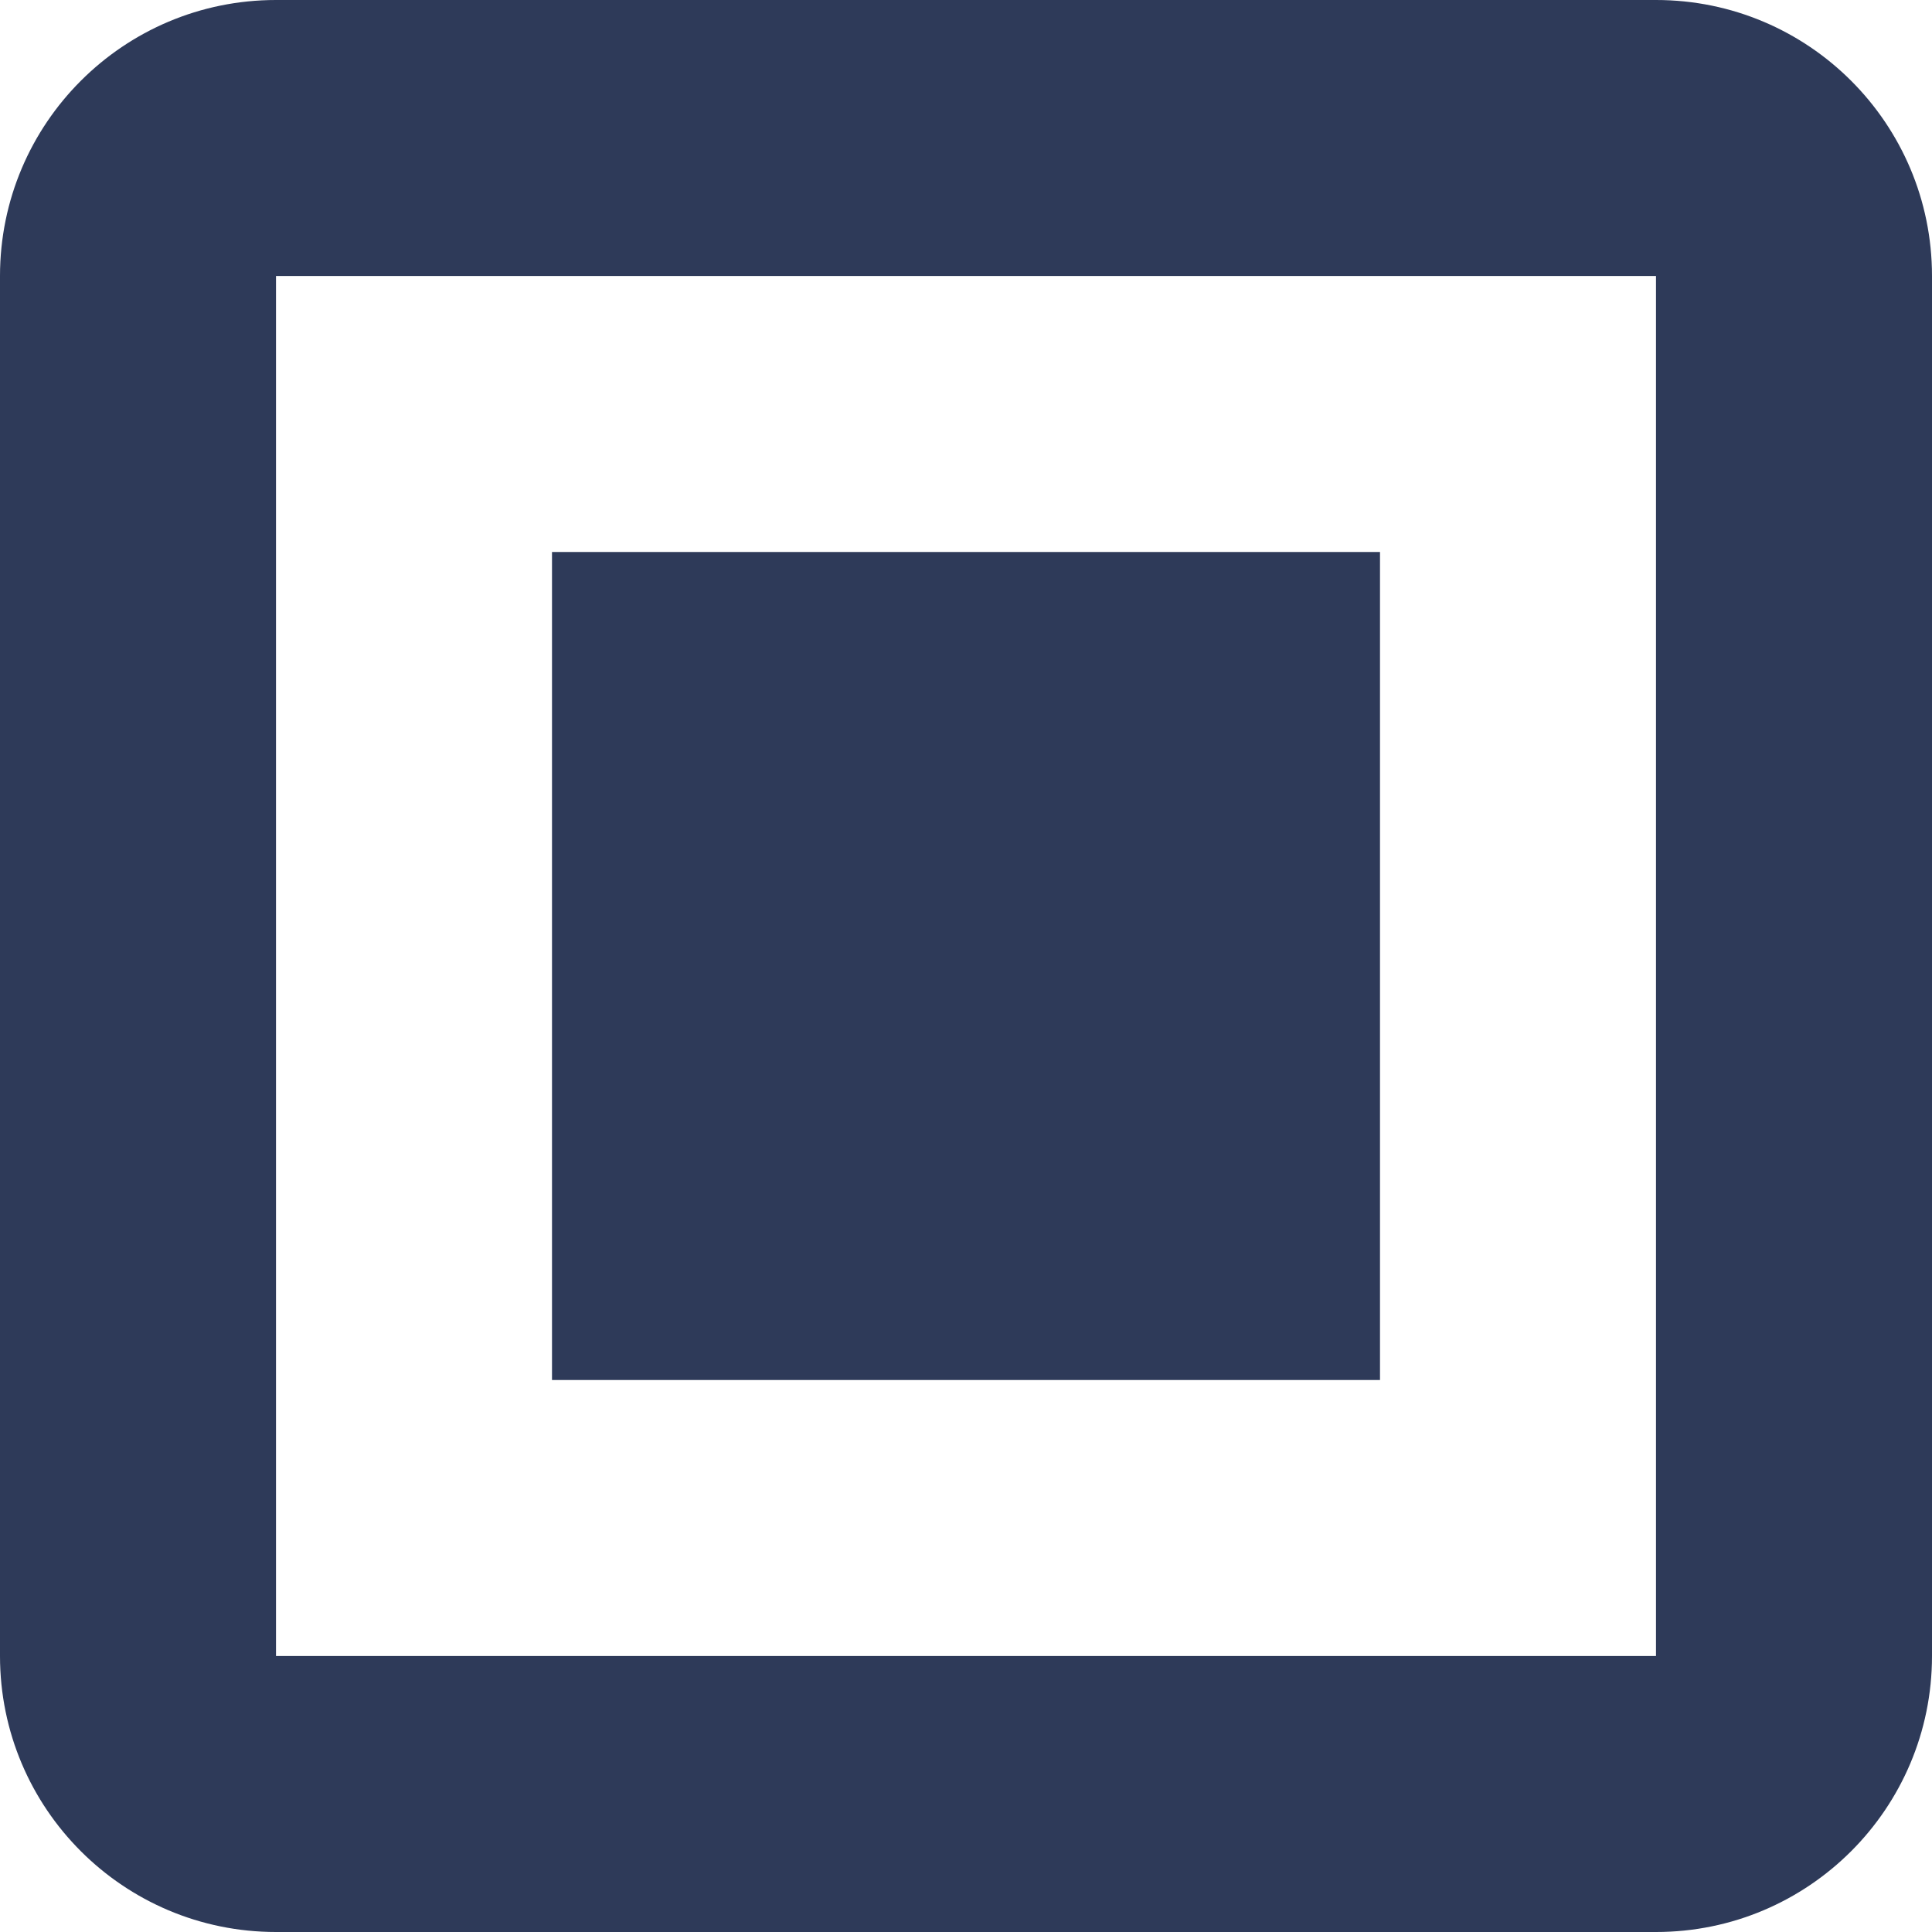
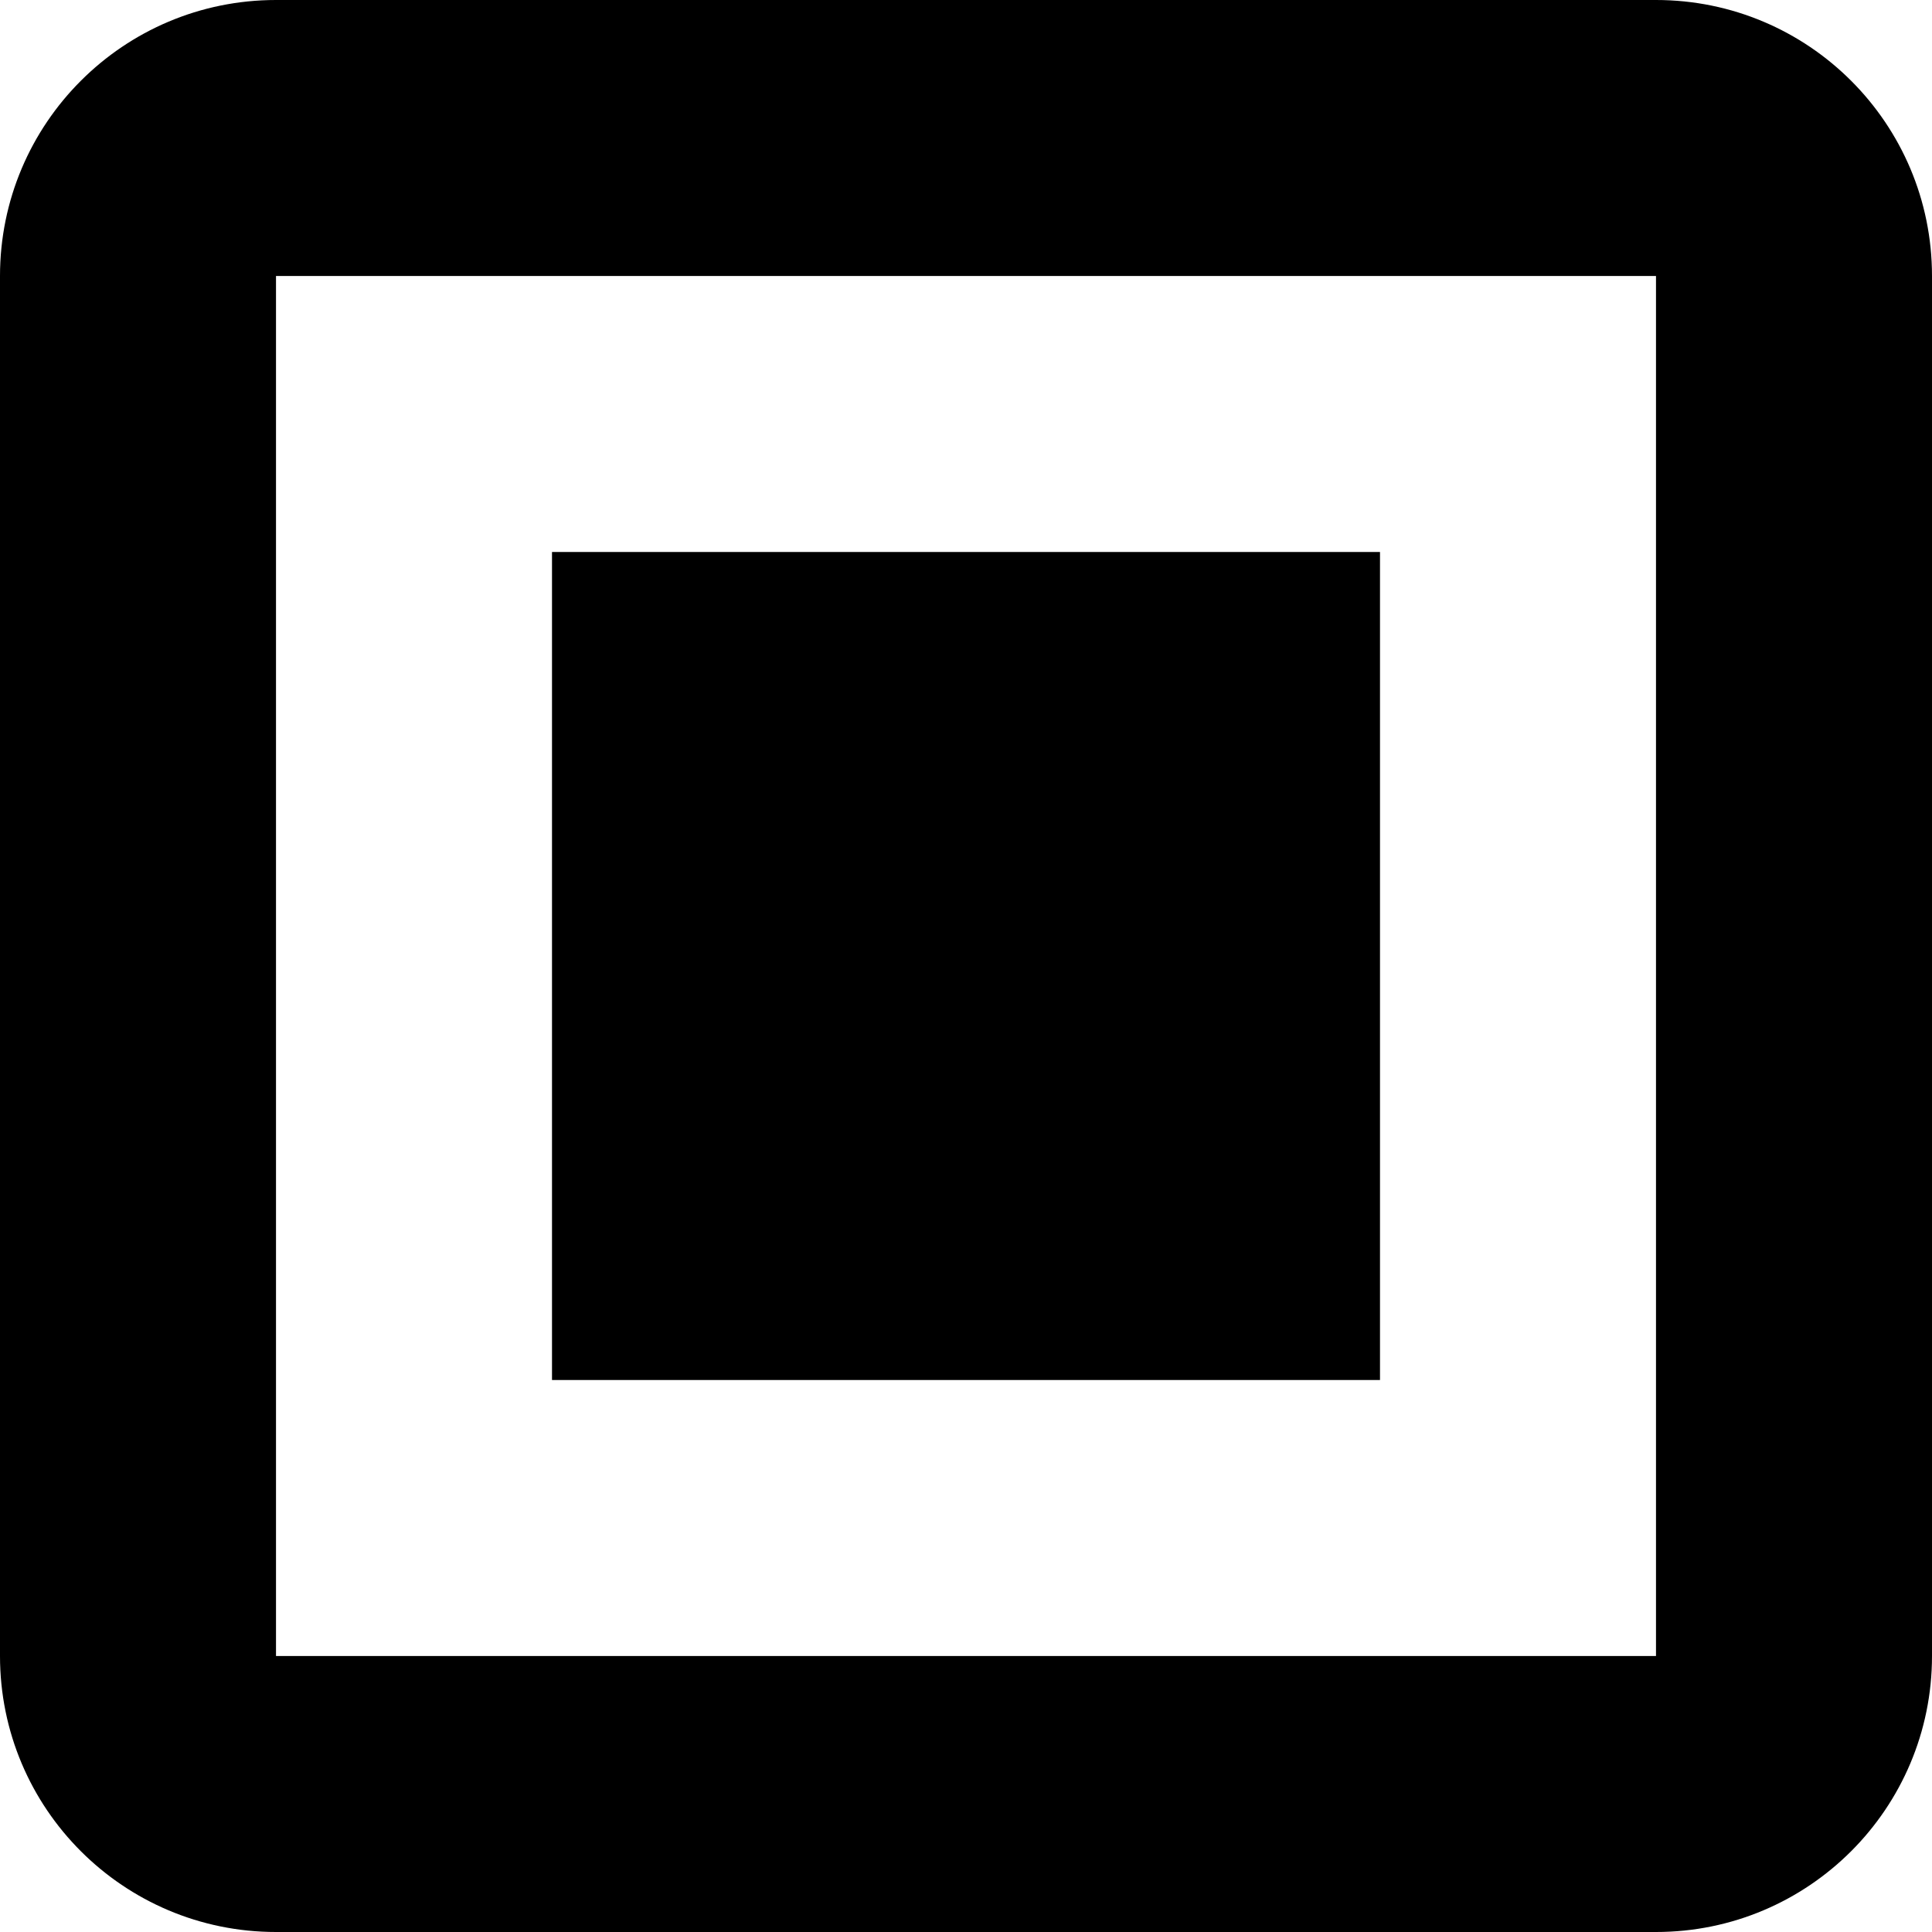
<svg xmlns="http://www.w3.org/2000/svg" width="14" height="14" viewBox="0 0 14 14" fill="none">
-   <path d="M12 14H2C0.895 14 0 13.105 0 12V2C0 0.895 0.895 0 2 0H12C13.105 0 14 0.895 14 2V12C14 13.105 13.105 14 12 14ZM2 2V12H12V2H2ZM10 10H4V4H10V10Z" fill="#2E3A59" />
+   <path d="M12 14H2C0.895 14 0 13.105 0 12V2C0 0.895 0.895 0 2 0H12C13.105 0 14 0.895 14 2V12C14 13.105 13.105 14 12 14ZM2 2V12H12V2H2ZM10 10H4V4H10V10Z" fill="black" />
</svg>
